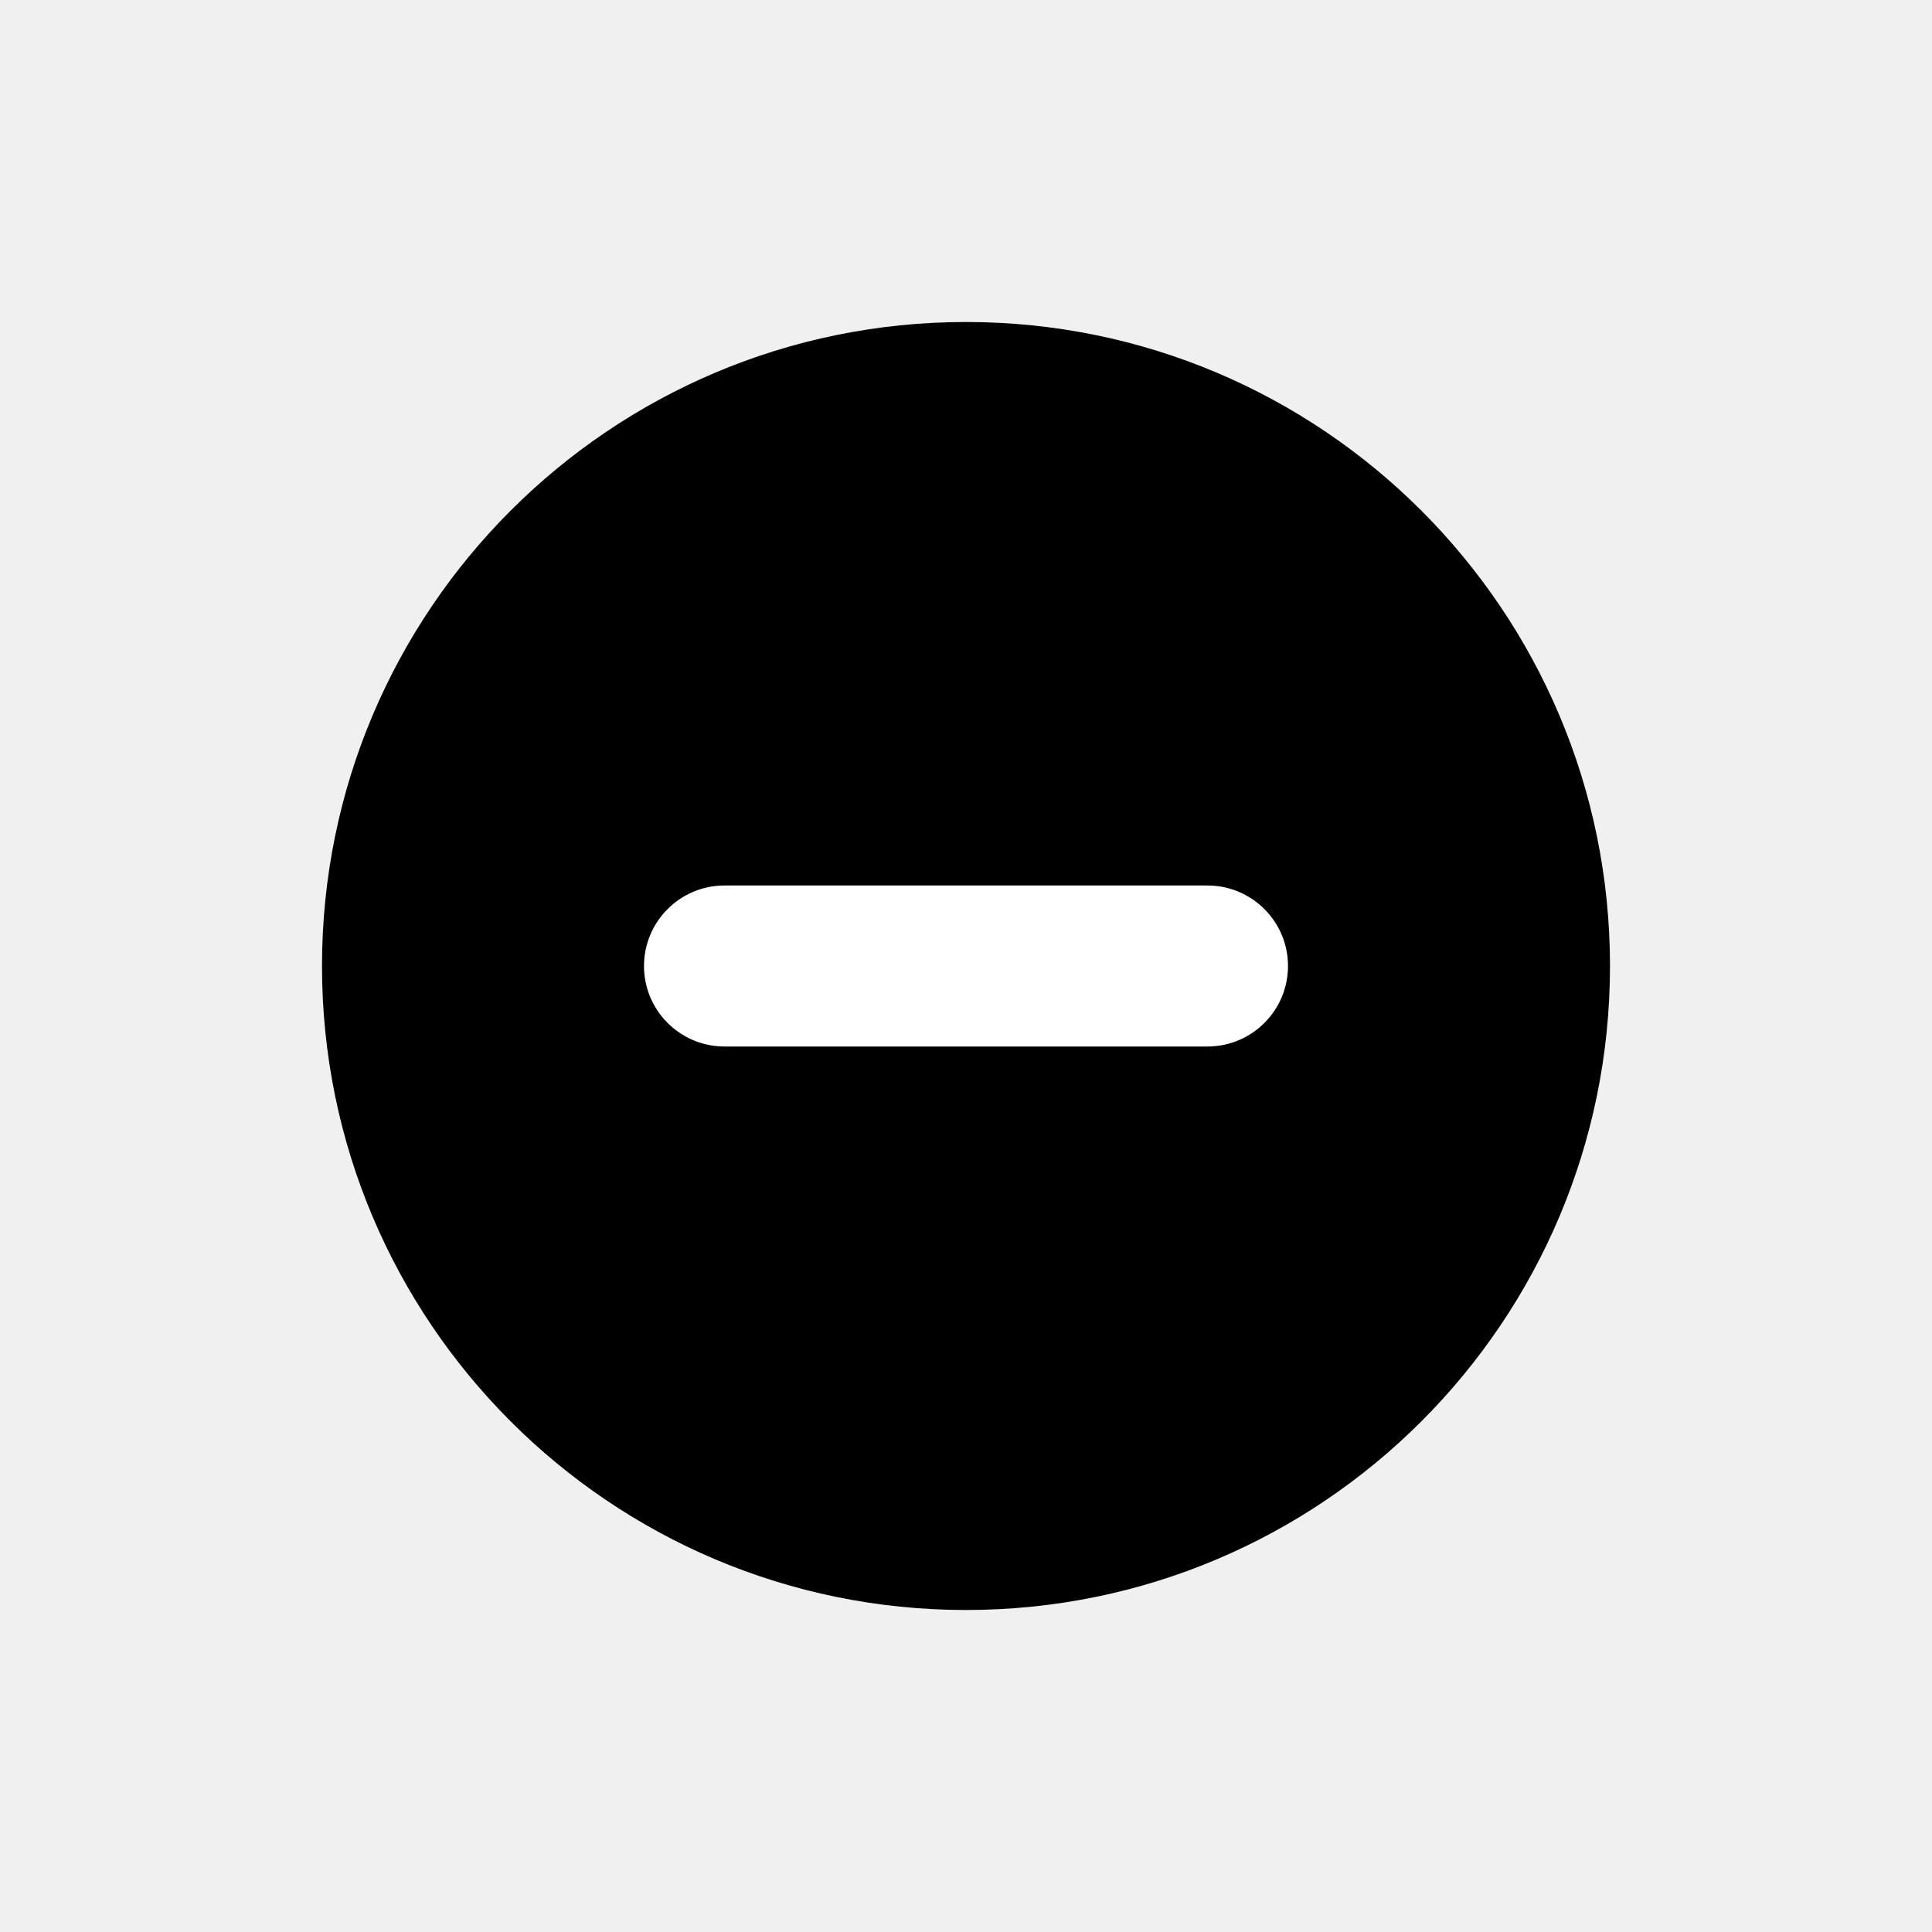
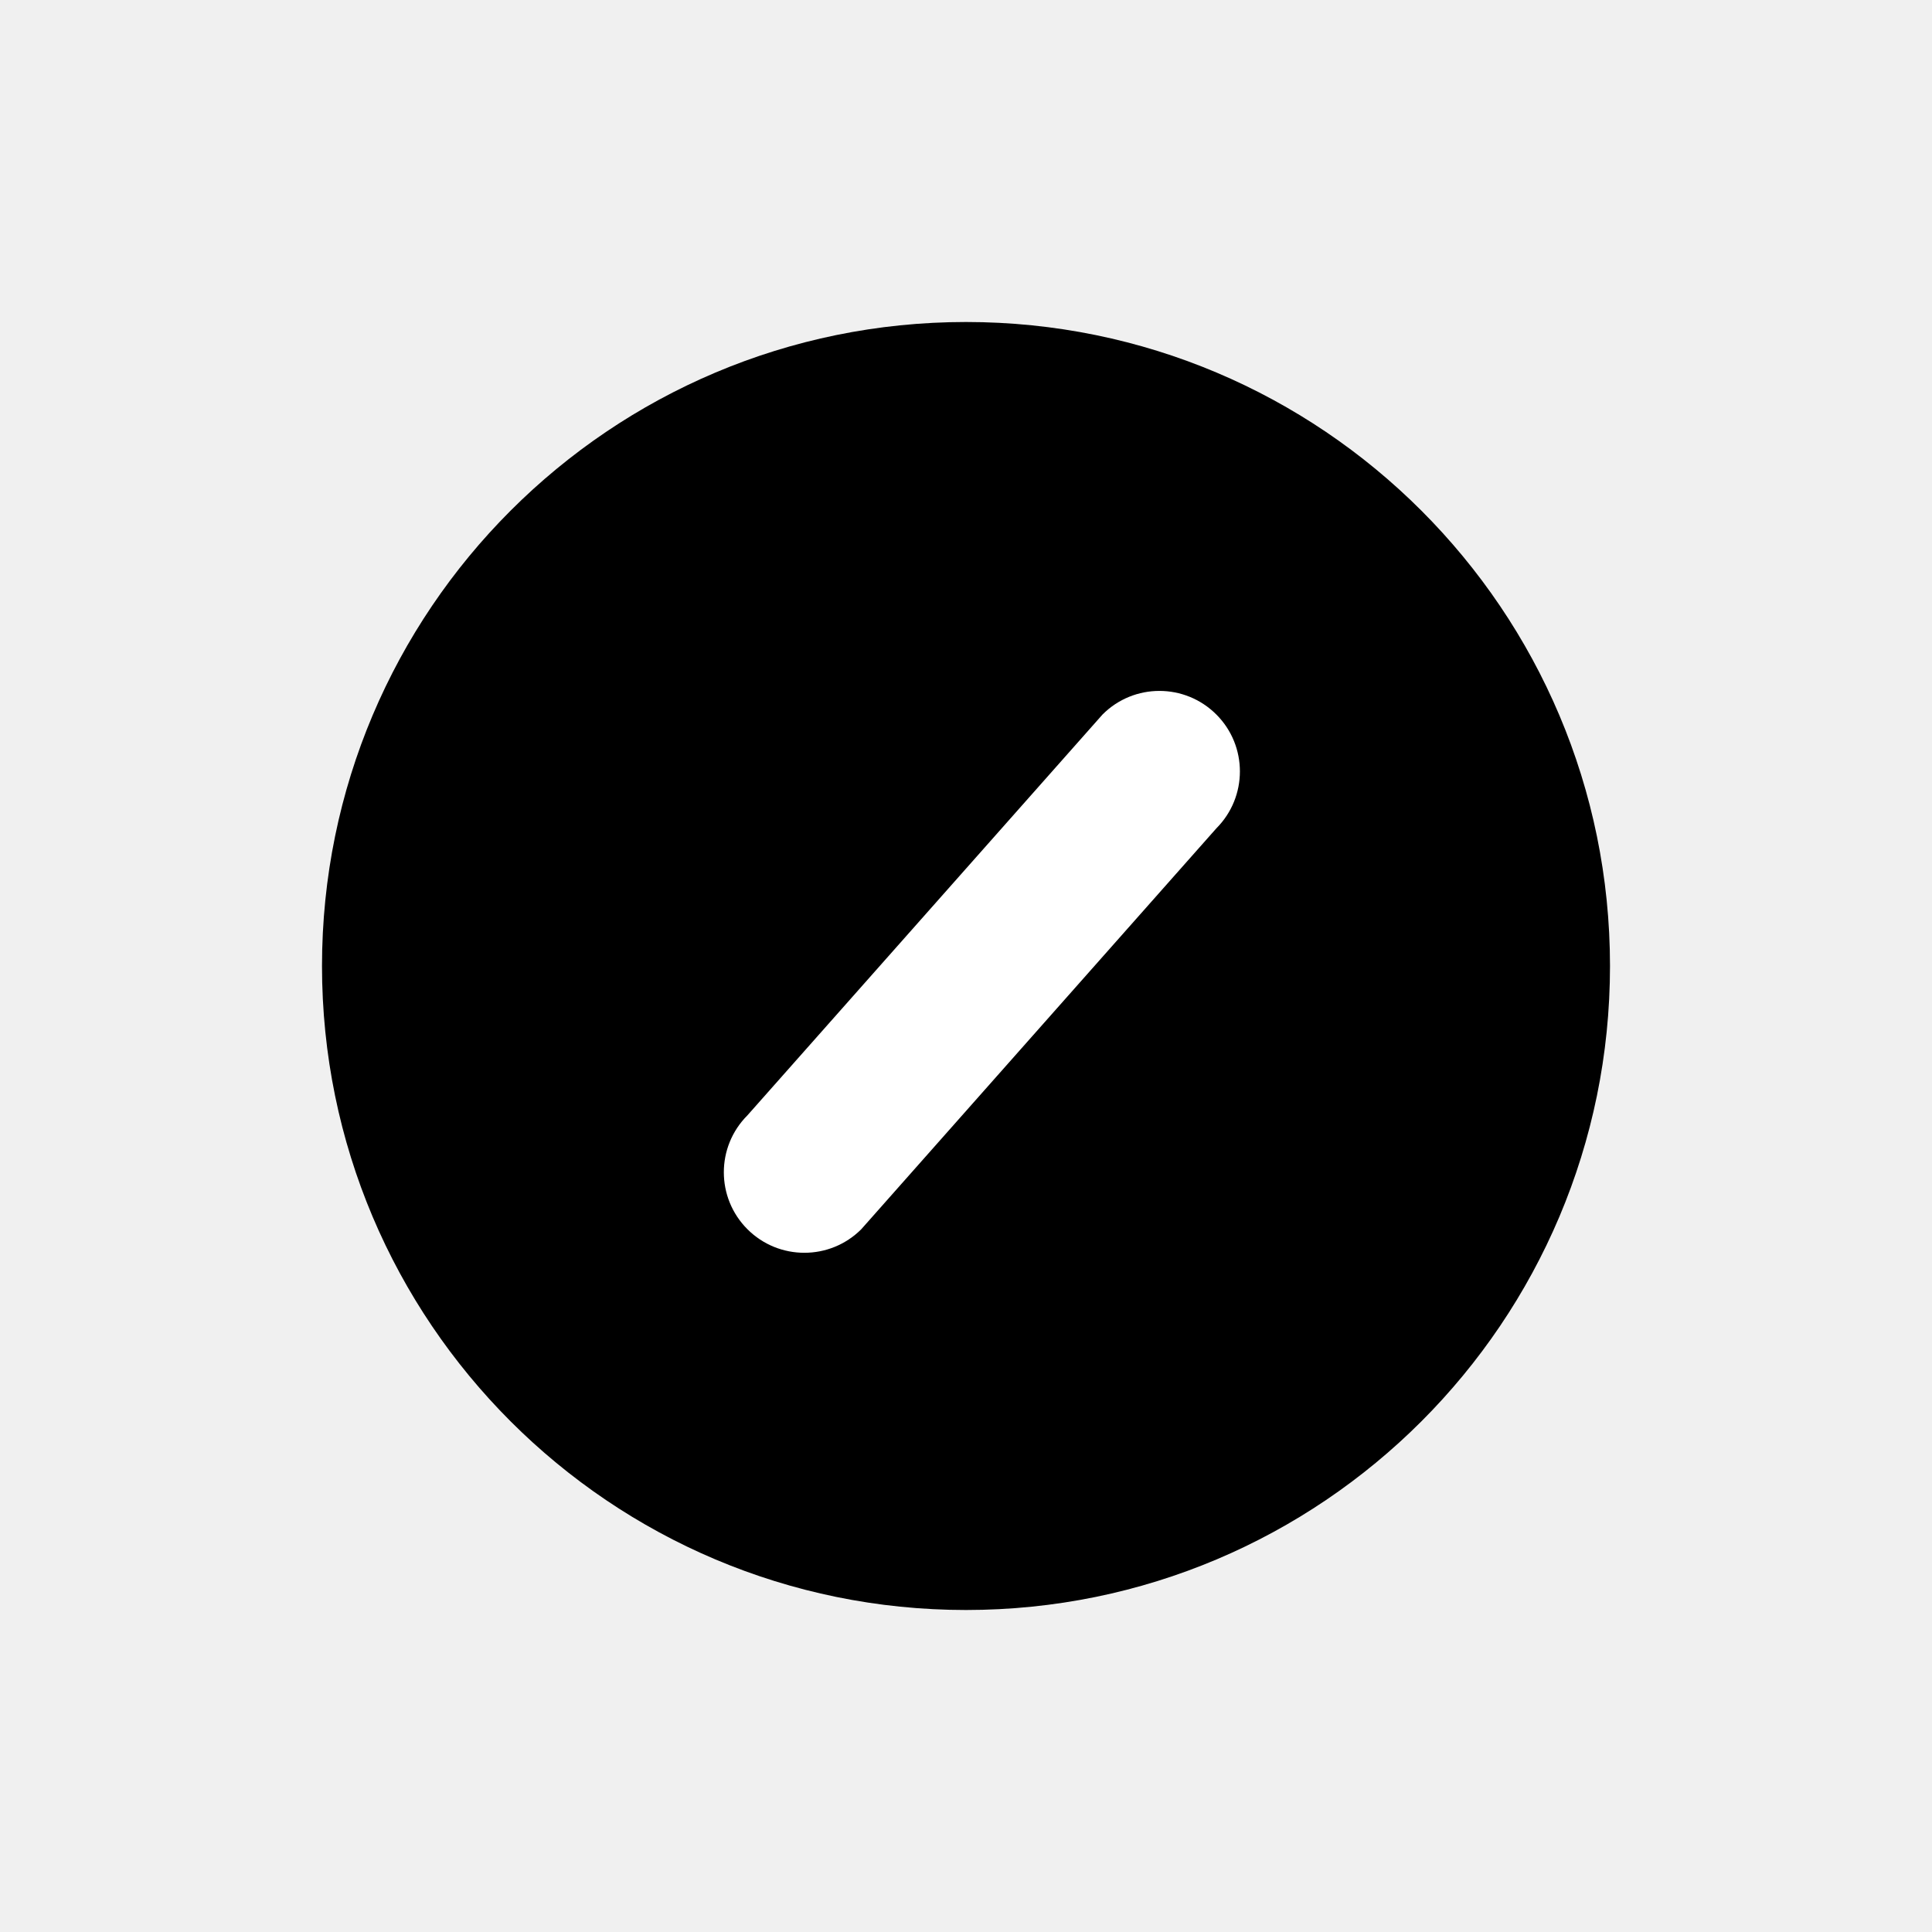
<svg xmlns="http://www.w3.org/2000/svg" viewBox="0 0 24 24">
-   <path d="M12,20 C7.582,20 4,16.418 4,12 C4,7.582 7.582,4 12,4 C16.418,4 20,7.582 20,12 C20,16.418 16.418,20 12,20 Z" id="path-1" />
-   <path fill="white" d="M16,12 C16,11.448 15.552,11 15,11 L9,11 C8.448,11 8,11.448 8,12 C8,12.552 8.448,13 9,13 L15,13 C15.552,13 16,12.552 16,12 Z" id="path-3" />
+   <circle cx="12" cy="12" r="8" />
+   <path fill="#FFF" id="deactivated-b" d="M15.11,8.876 C14.719,8.485 14.086,8.485 13.696,8.876 L9.285,13.855 C8.894,14.246 8.894,14.879 9.285,15.27 C9.675,15.66 10.309,15.66 10.699,15.27 L15.11,10.29 C15.5,9.899 15.5,9.266 15.11,8.876 Z" />
</svg>
